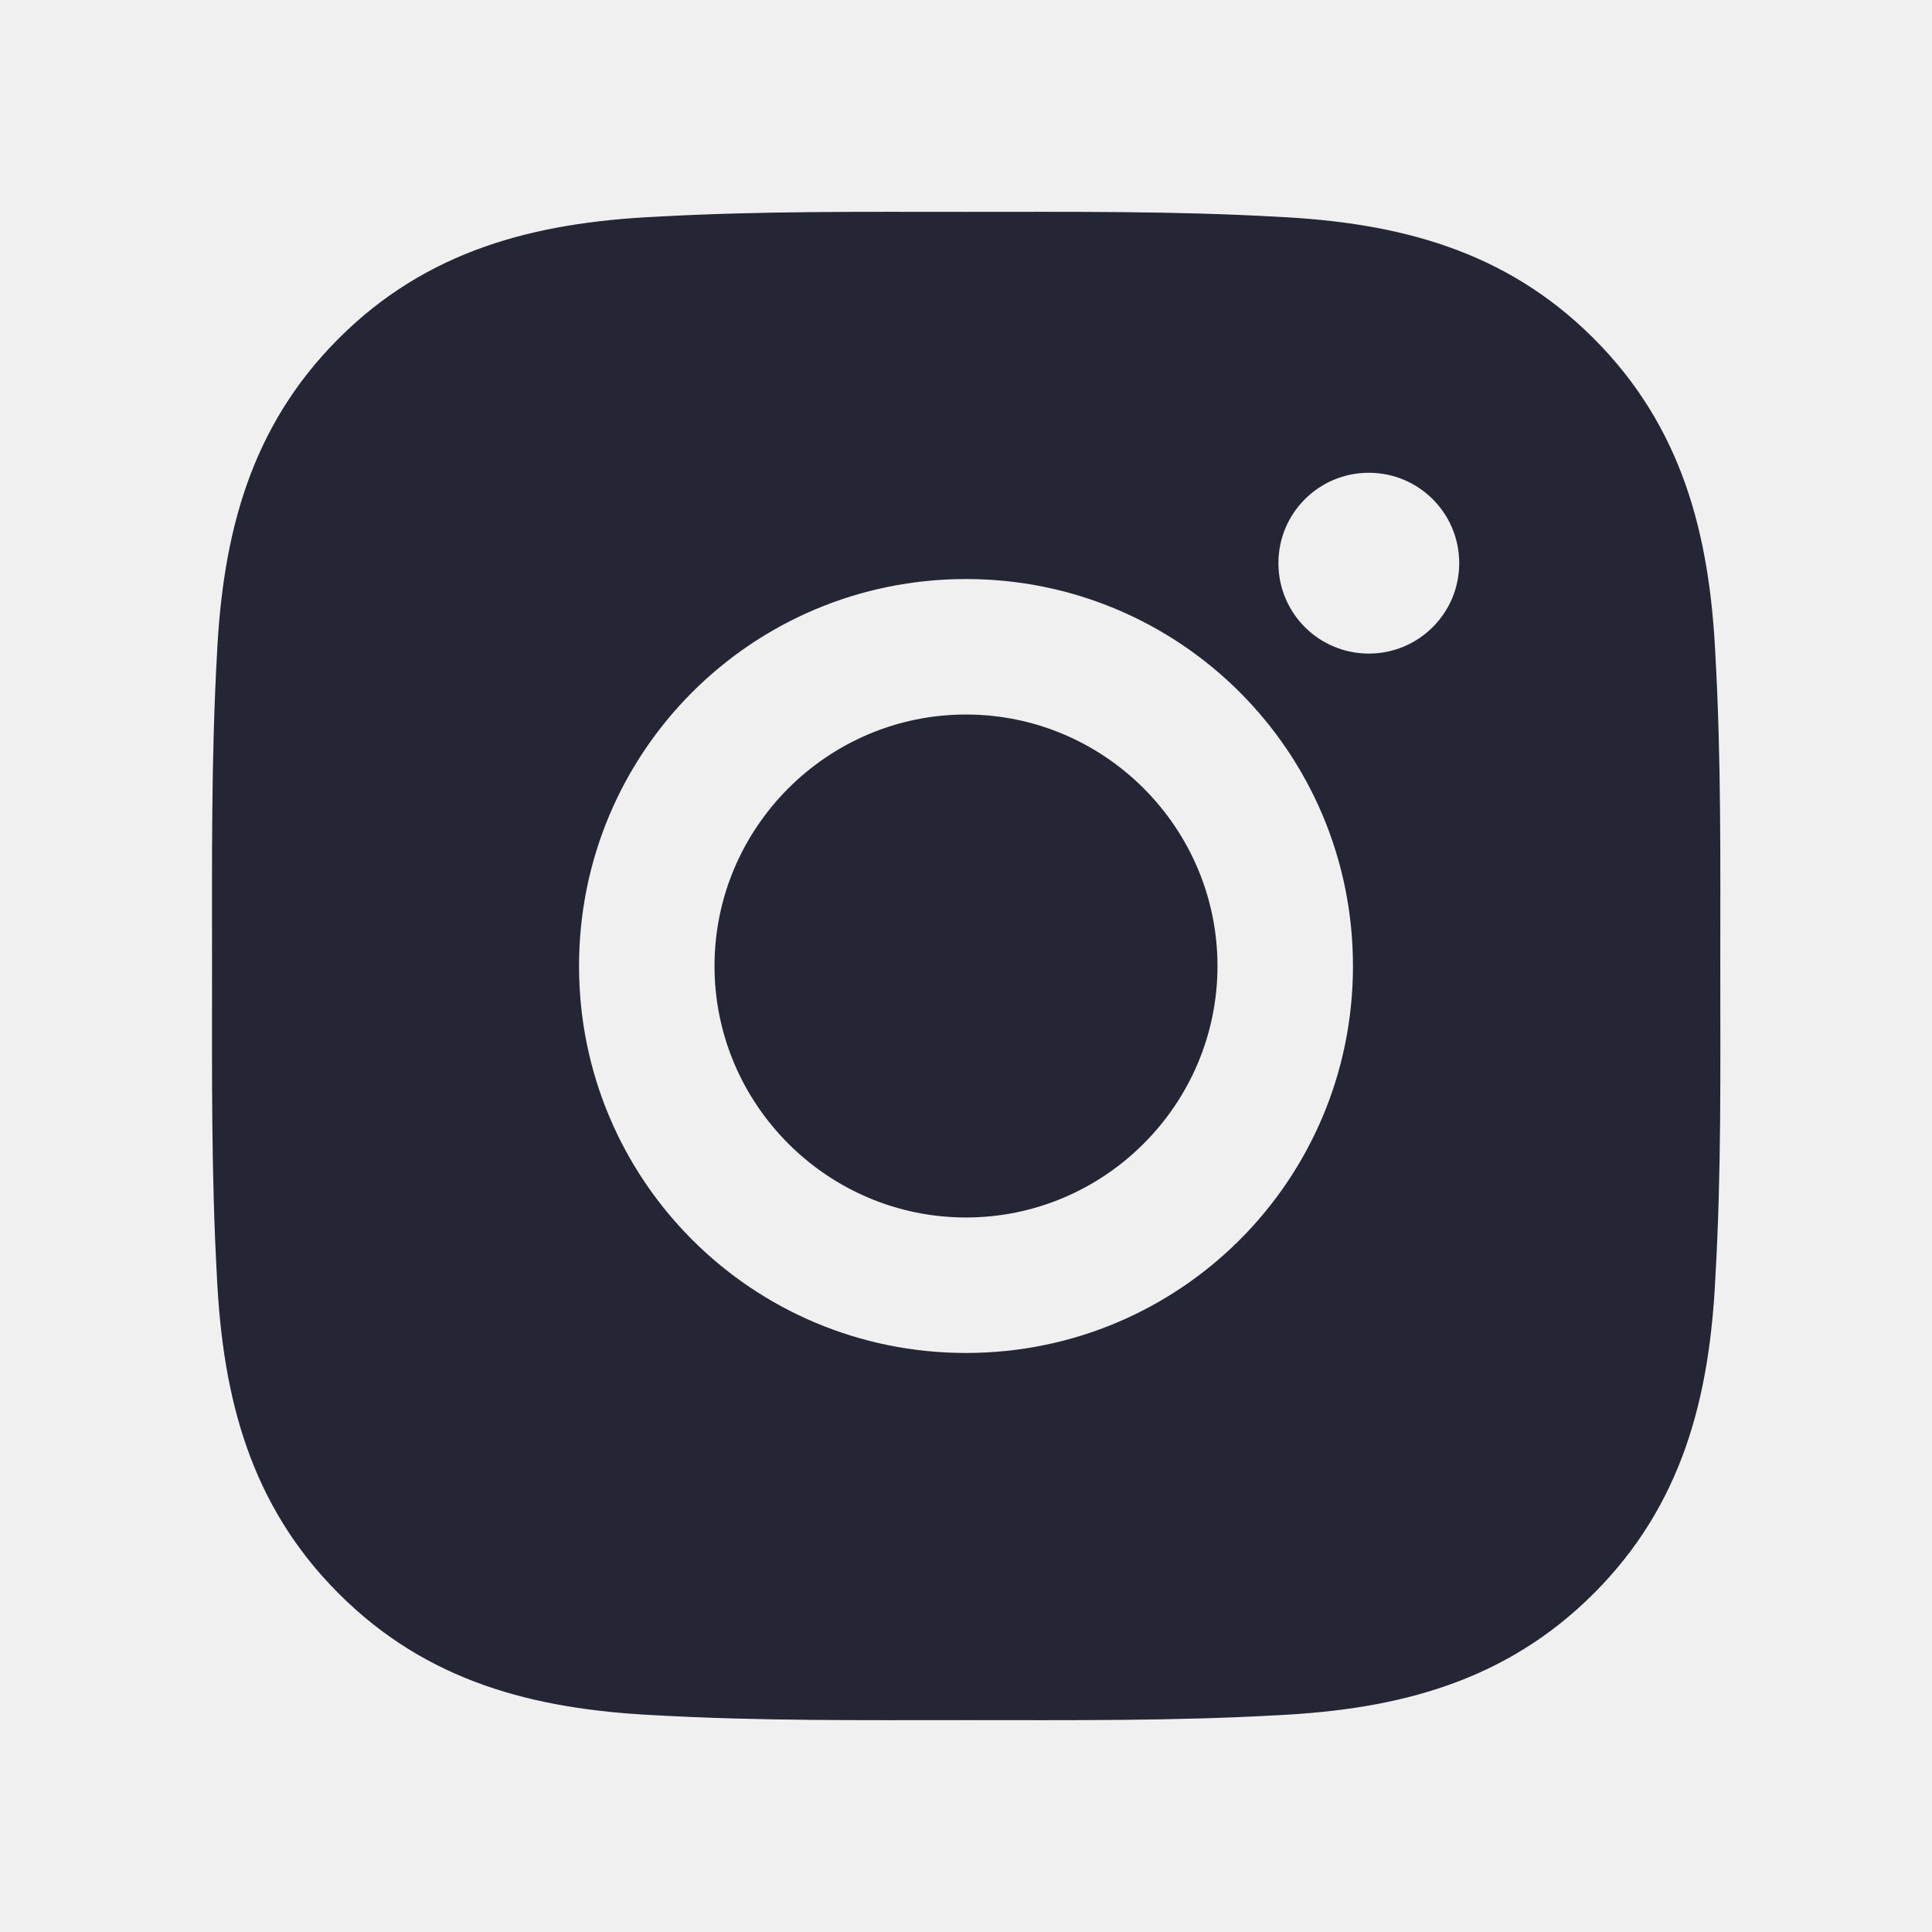
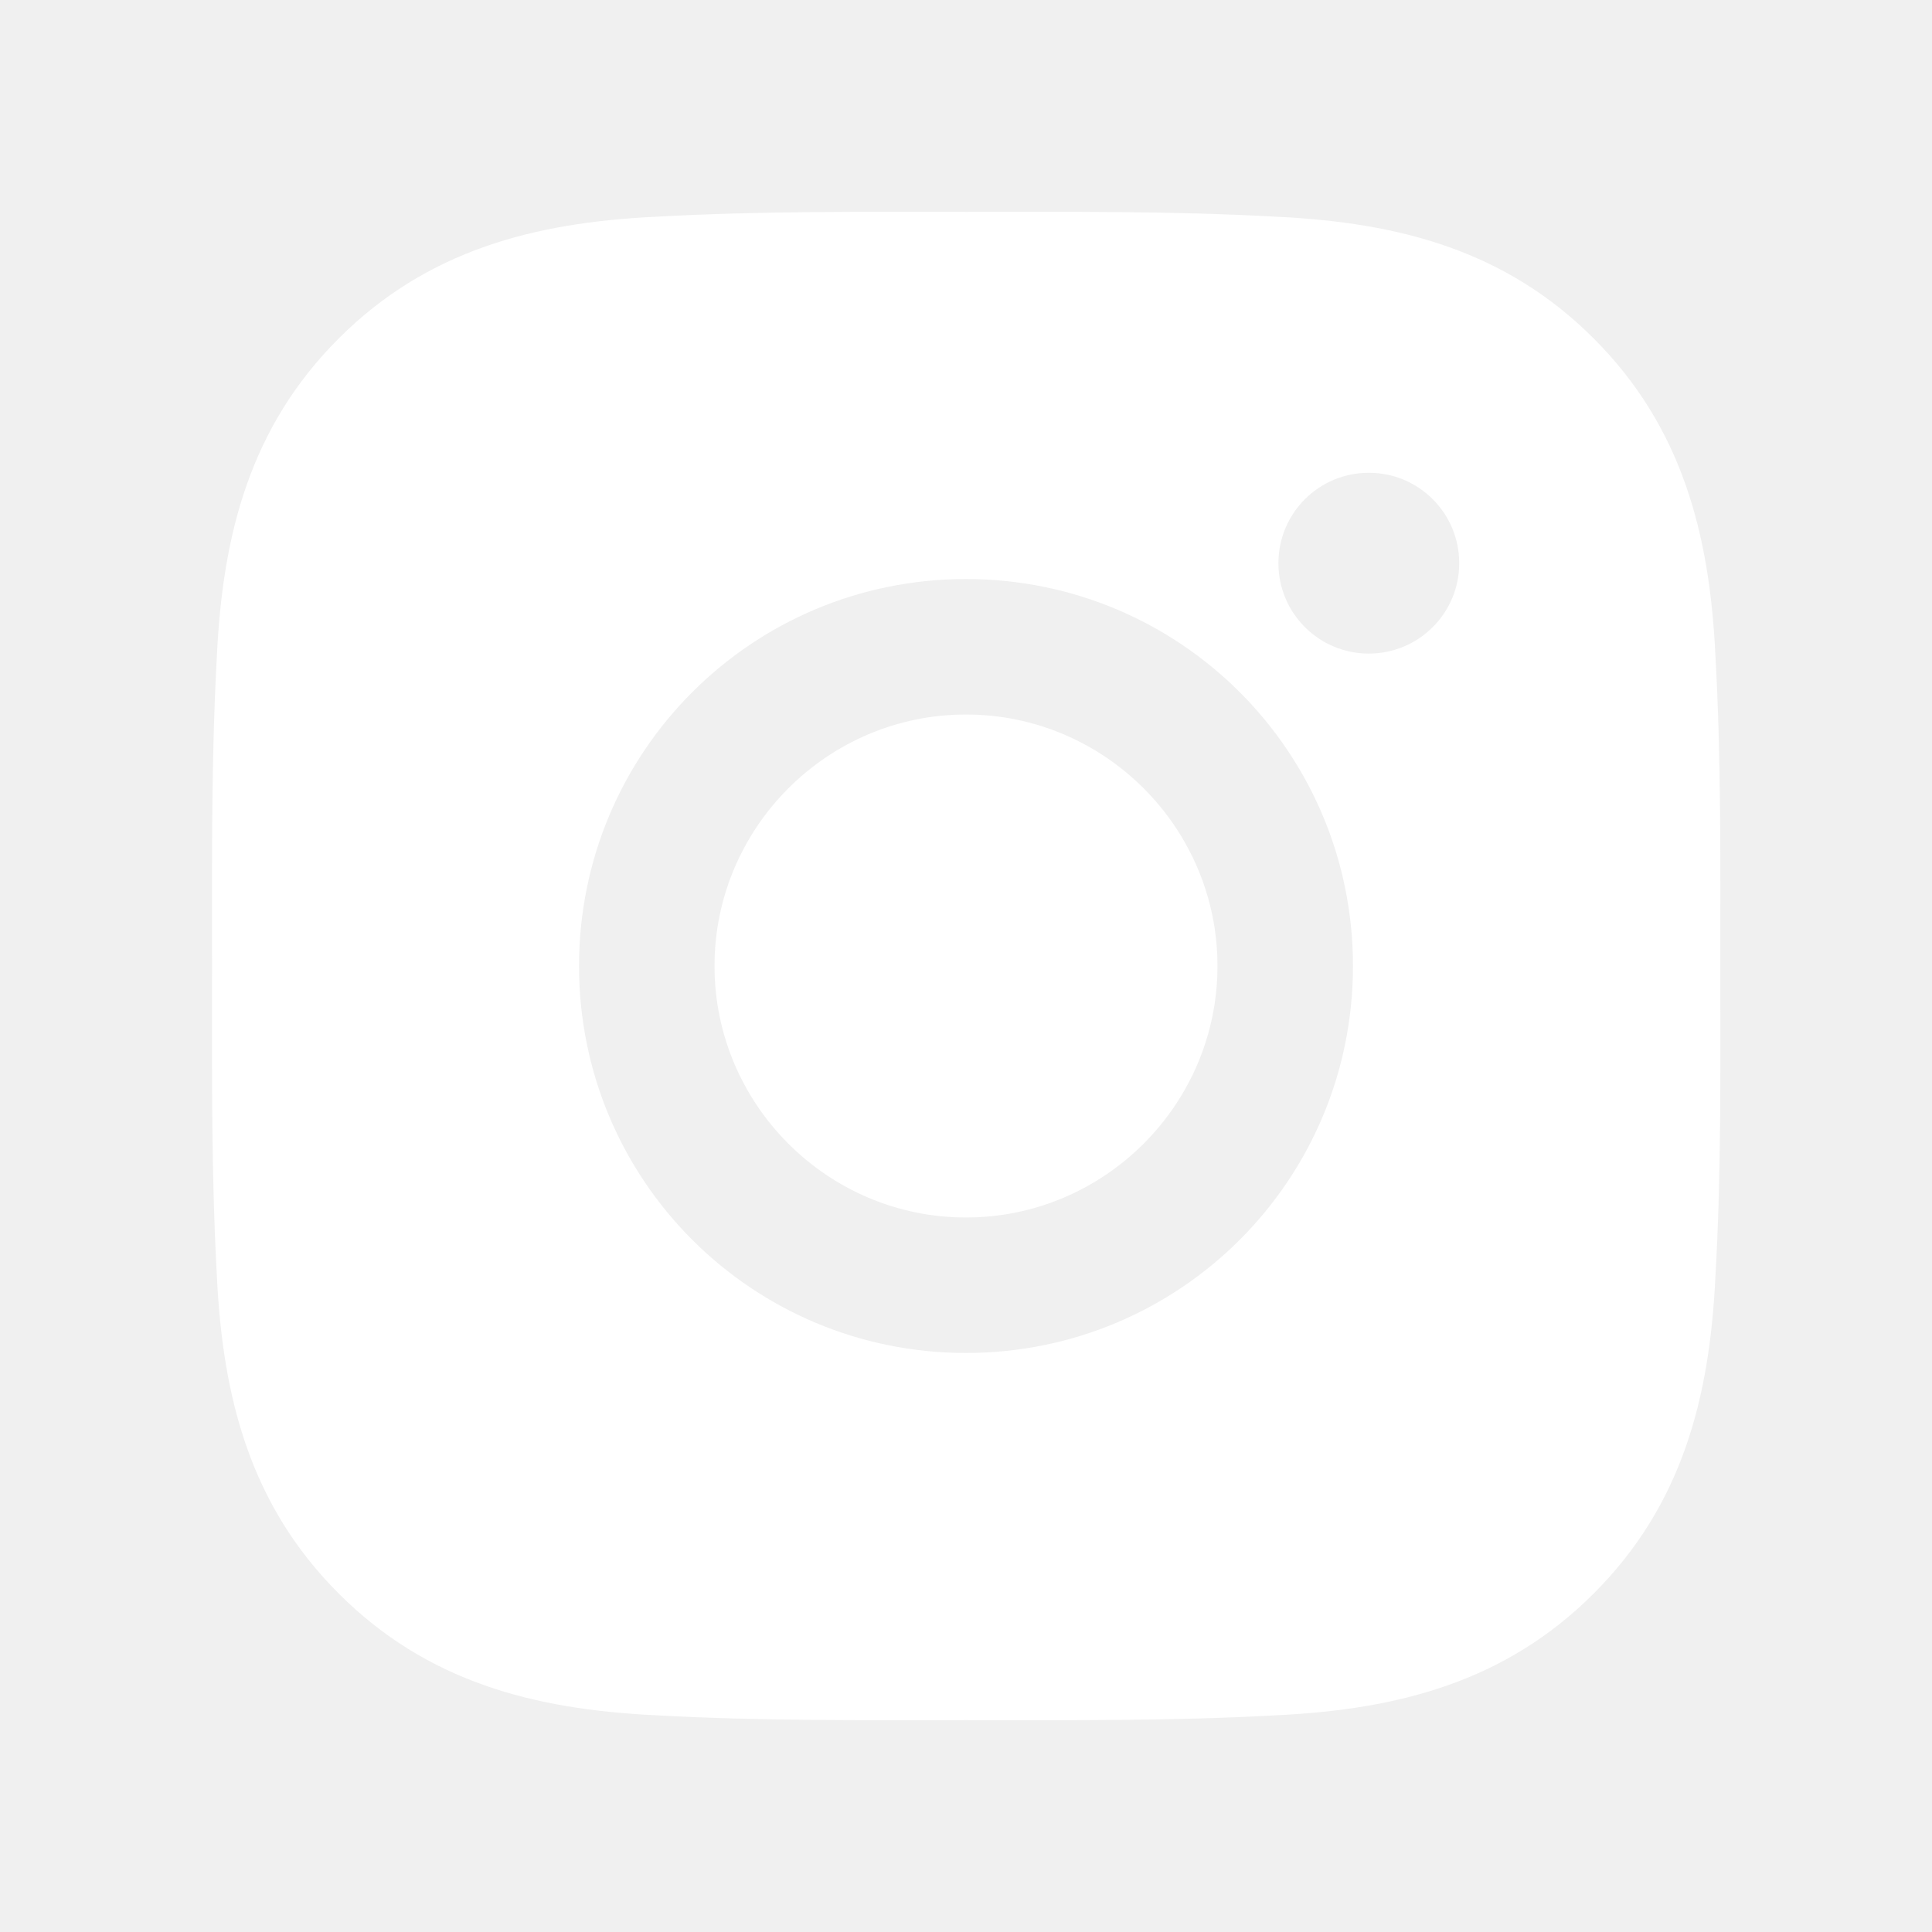
<svg xmlns="http://www.w3.org/2000/svg" width="24" height="24" viewBox="0 0 24 24" fill="none">
-   <path d="M12 8.876C10.28 8.876 8.876 10.28 8.876 12C8.876 13.72 10.28 15.124 12 15.124C13.72 15.124 15.124 13.72 15.124 12C15.124 10.28 13.72 8.876 12 8.876ZM21.37 12C21.37 10.706 21.382 9.424 21.309 8.133C21.237 6.633 20.895 5.302 19.798 4.205C18.699 3.105 17.37 2.766 15.87 2.693C14.576 2.62 13.294 2.632 12.002 2.632C10.709 2.632 9.427 2.62 8.135 2.693C6.635 2.766 5.304 3.108 4.207 4.205C3.108 5.304 2.768 6.633 2.695 8.133C2.623 9.427 2.634 10.709 2.634 12C2.634 13.291 2.623 14.576 2.695 15.867C2.768 17.367 3.11 18.698 4.207 19.795C5.306 20.895 6.635 21.234 8.135 21.307C9.429 21.38 10.711 21.368 12.002 21.368C13.296 21.368 14.578 21.38 15.87 21.307C17.37 21.234 18.701 20.892 19.798 19.795C20.897 18.696 21.237 17.367 21.309 15.867C21.384 14.576 21.37 13.294 21.37 12ZM12 16.807C9.34 16.807 7.193 14.66 7.193 12C7.193 9.34 9.34 7.193 12 7.193C14.66 7.193 16.807 9.34 16.807 12C16.807 14.66 14.66 16.807 12 16.807ZM17.004 8.119C16.383 8.119 15.881 7.617 15.881 6.996C15.881 6.375 16.383 5.873 17.004 5.873C17.625 5.873 18.127 6.375 18.127 6.996C18.127 7.144 18.098 7.29 18.042 7.426C17.985 7.562 17.903 7.686 17.798 7.79C17.694 7.895 17.57 7.977 17.434 8.034C17.298 8.09 17.151 8.119 17.004 8.119Z" fill="#242635" />
+   <path d="M12 8.876C10.28 8.876 8.876 10.28 8.876 12C8.876 13.72 10.28 15.124 12 15.124C13.72 15.124 15.124 13.72 15.124 12C15.124 10.28 13.72 8.876 12 8.876ZM21.37 12C21.37 10.706 21.382 9.424 21.309 8.133C21.237 6.633 20.895 5.302 19.798 4.205C18.699 3.105 17.37 2.766 15.87 2.693C14.576 2.62 13.294 2.632 12.002 2.632C10.709 2.632 9.427 2.62 8.135 2.693C6.635 2.766 5.304 3.108 4.207 4.205C3.108 5.304 2.768 6.633 2.695 8.133C2.623 9.427 2.634 10.709 2.634 12C2.634 13.291 2.623 14.576 2.695 15.867C2.768 17.367 3.11 18.698 4.207 19.795C5.306 20.895 6.635 21.234 8.135 21.307C9.429 21.38 10.711 21.368 12.002 21.368C13.296 21.368 14.578 21.38 15.87 21.307C17.37 21.234 18.701 20.892 19.798 19.795C20.897 18.696 21.237 17.367 21.309 15.867C21.384 14.576 21.37 13.294 21.37 12ZM12 16.807C9.34 16.807 7.193 14.66 7.193 12C7.193 9.34 9.34 7.193 12 7.193C14.66 7.193 16.807 9.34 16.807 12C16.807 14.66 14.66 16.807 12 16.807ZM17.004 8.119C16.383 8.119 15.881 7.617 15.881 6.996C15.881 6.375 16.383 5.873 17.004 5.873C17.625 5.873 18.127 6.375 18.127 6.996C18.127 7.144 18.098 7.29 18.042 7.426C17.985 7.562 17.903 7.686 17.798 7.79C17.694 7.895 17.57 7.977 17.434 8.034C17.298 8.09 17.151 8.119 17.004 8.119Z" fill="#fff" />
</svg>
